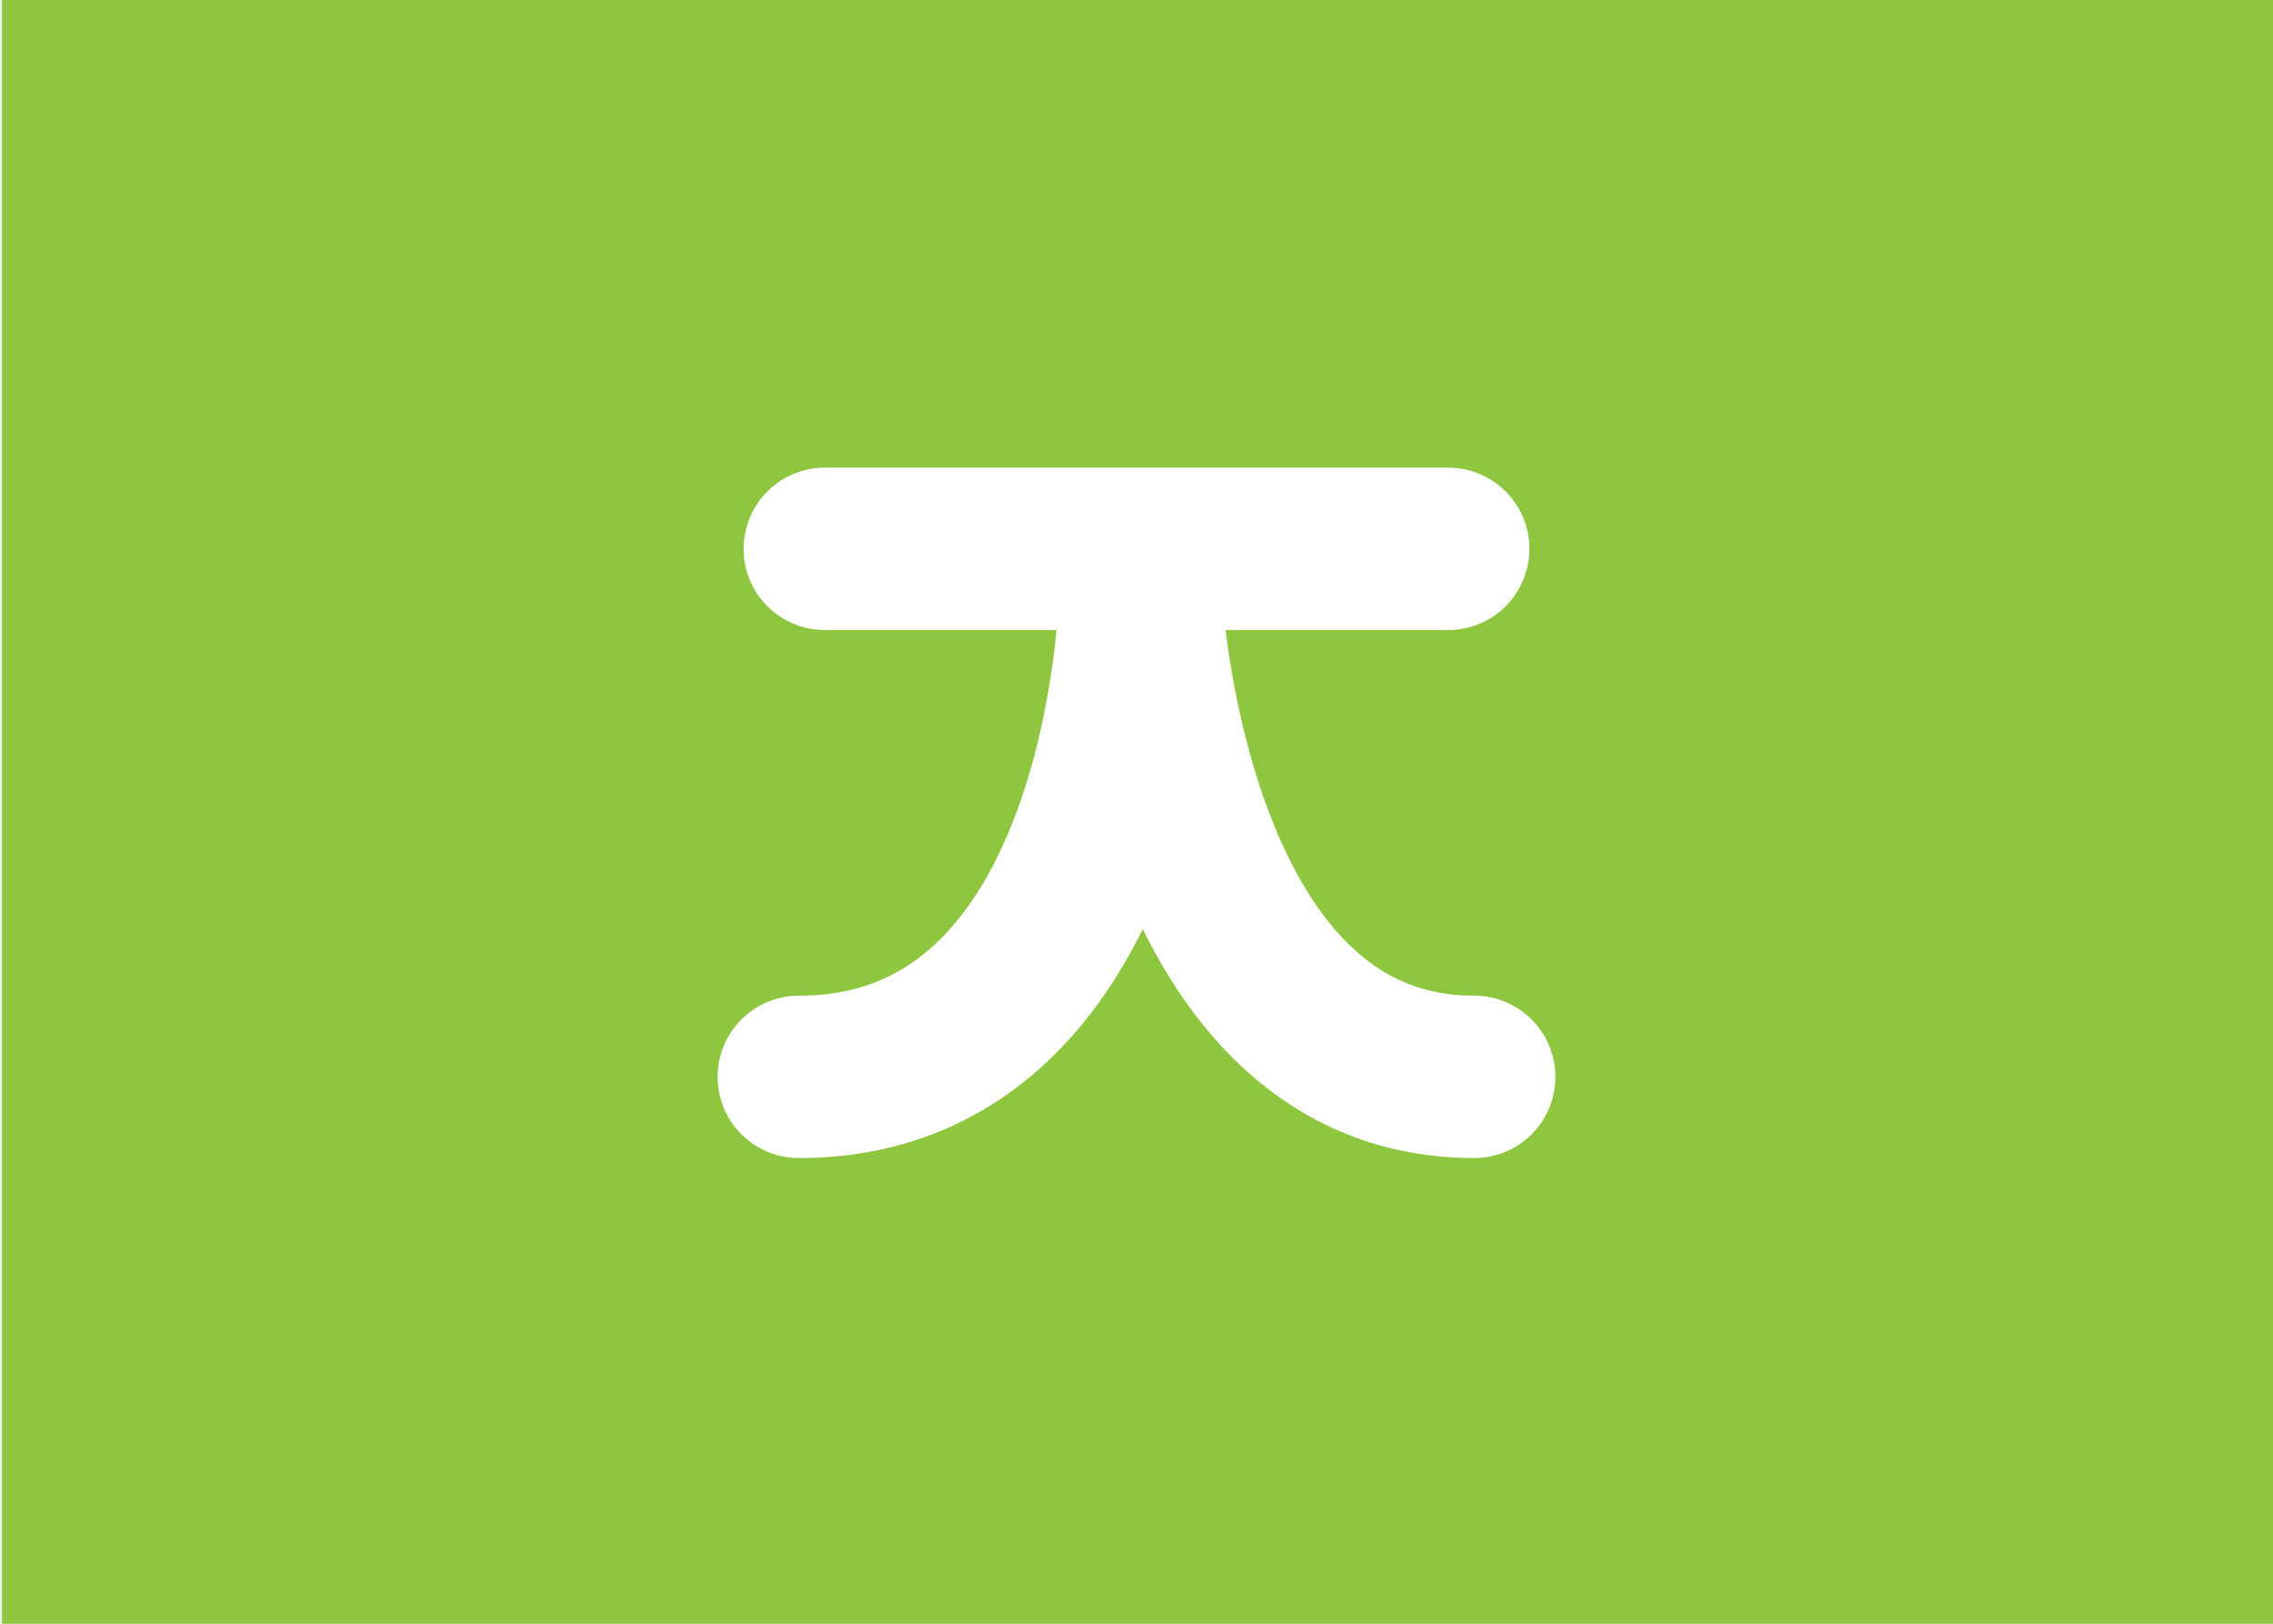
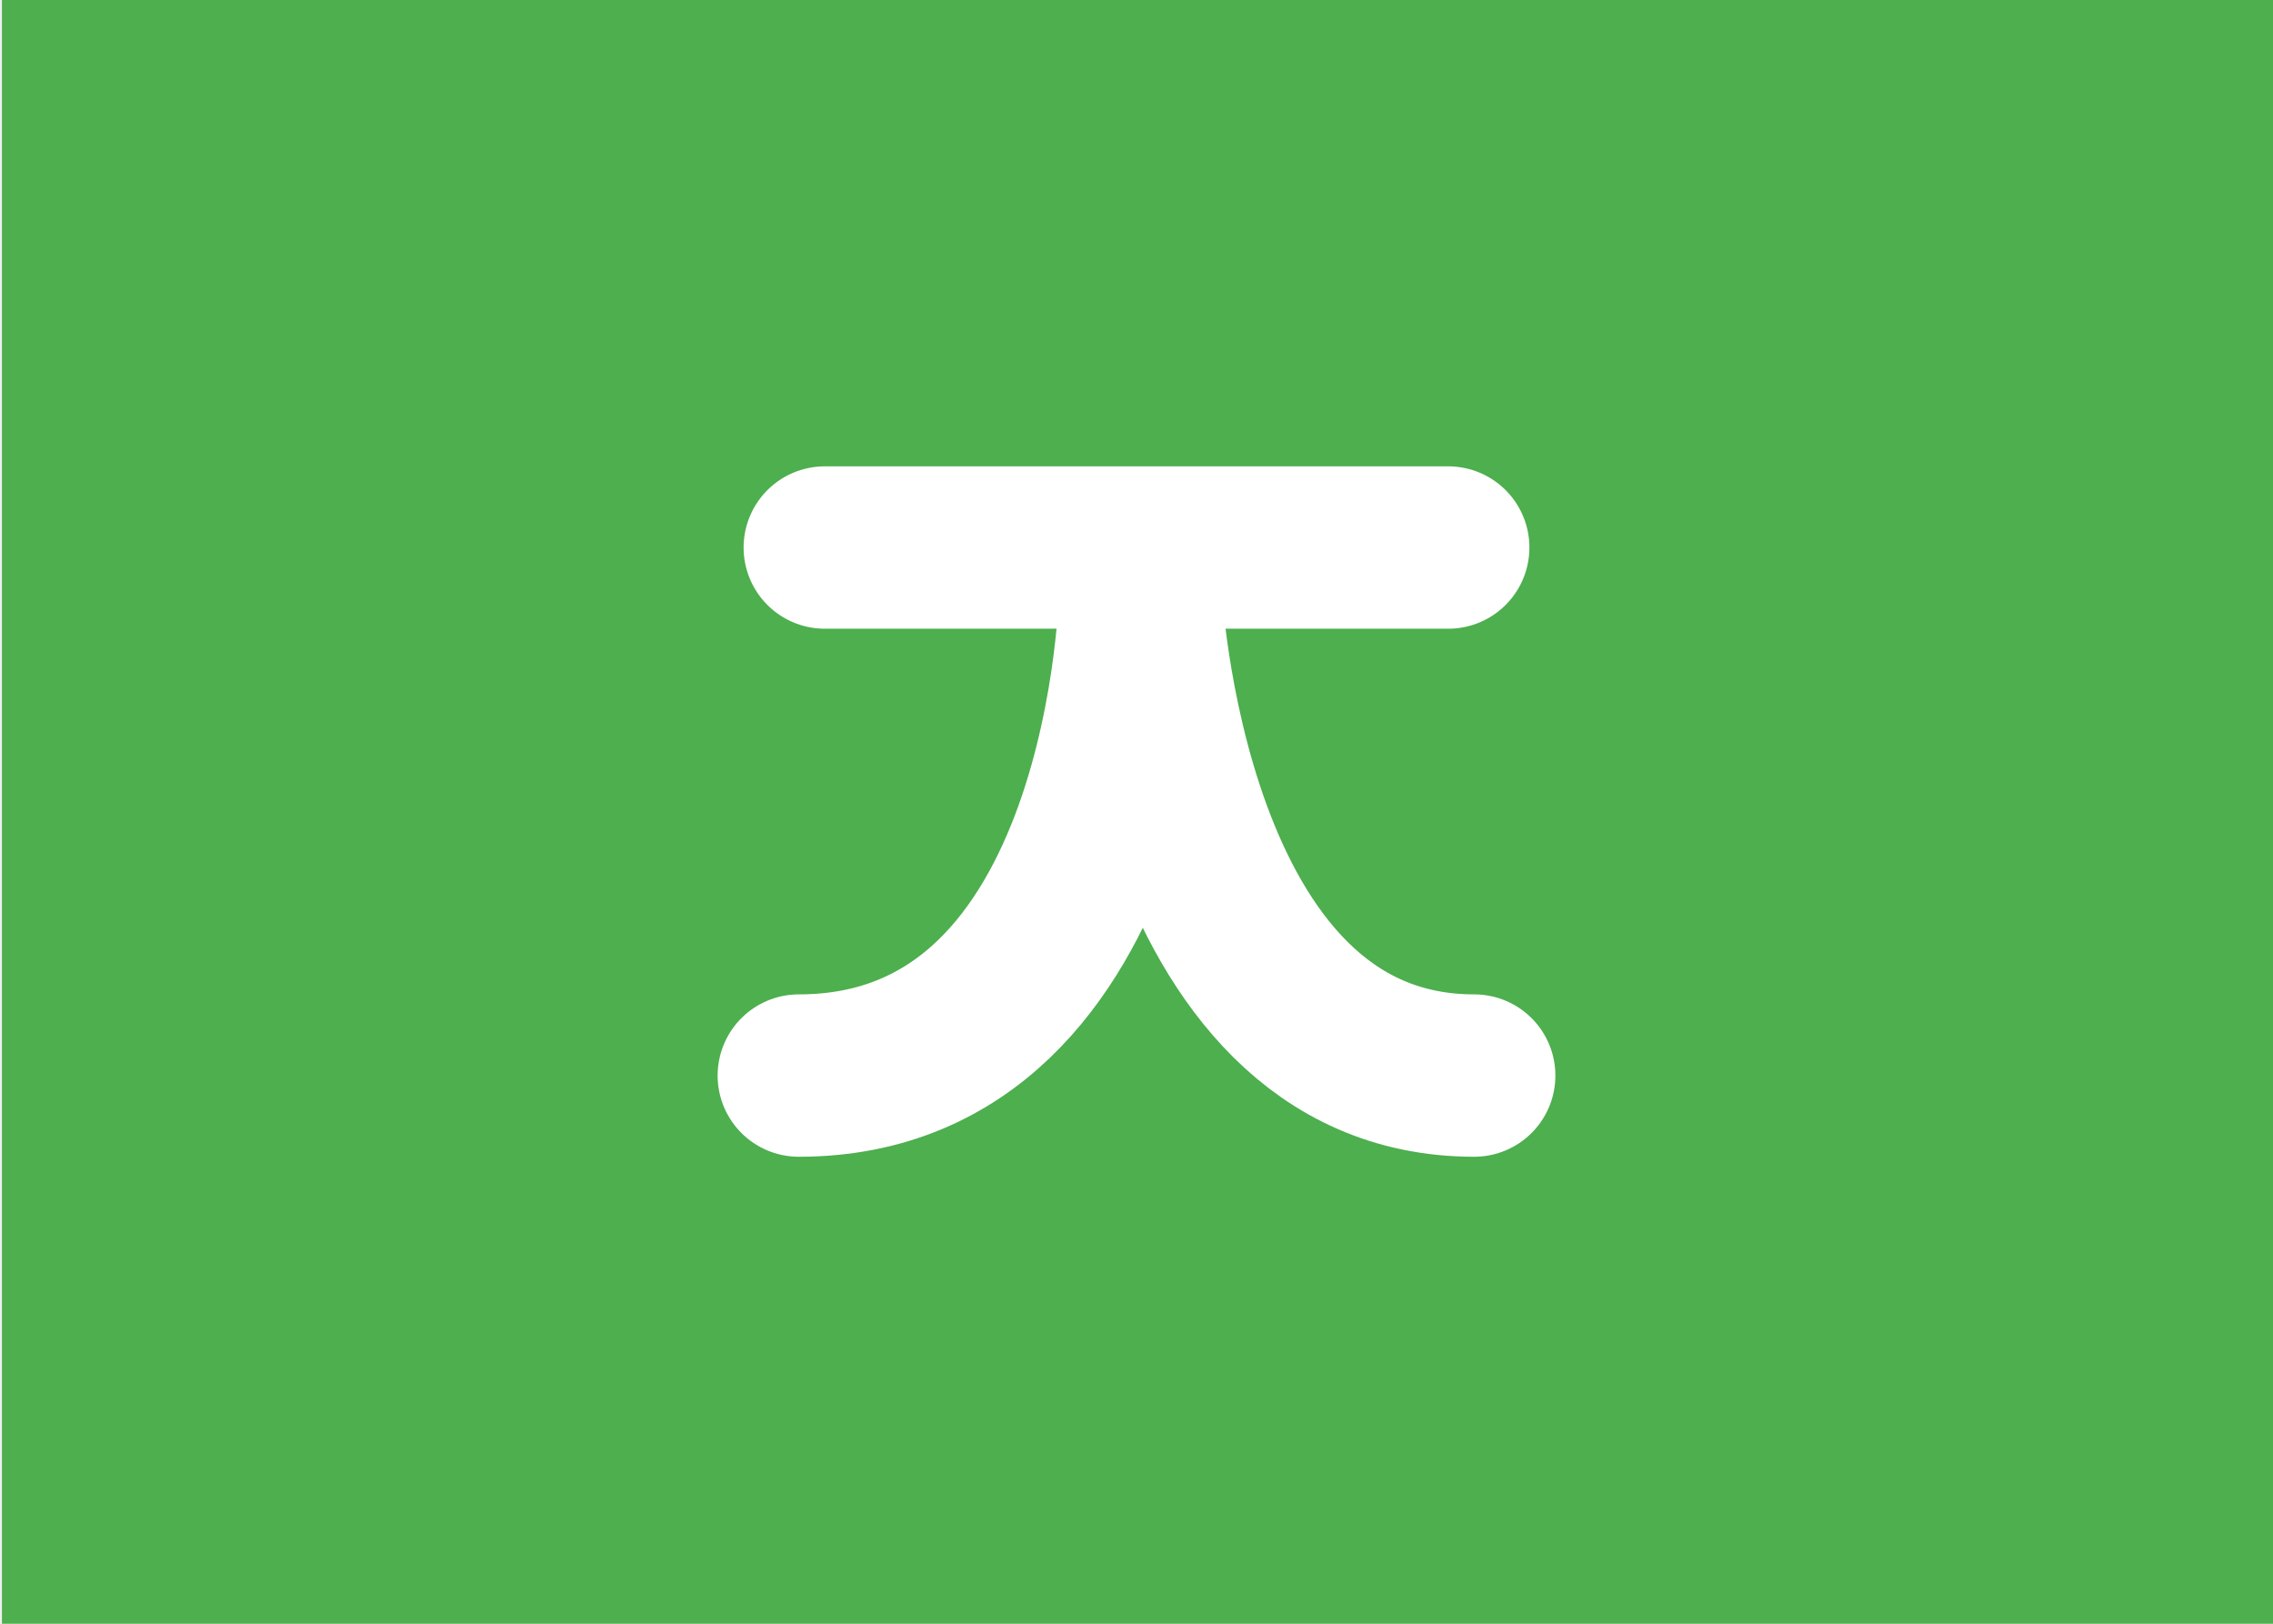
- <svg xmlns="http://www.w3.org/2000/svg" version="1.1" x="0px" y="0px" viewBox="0 0 350 250" enable-background="new 0 0 350 250" xml:space="preserve">
-   <g id="Layer_1">
-     <rect x="0.3" fill="#8EC73F" width="350" height="250" />
+ <svg xmlns="http://www.w3.org/2000/svg" version="1.1" id="Layer_1" x="0px" y="0px" viewBox="0 0 350 250" enable-background="new 0 0 350 250" xml:space="preserve">
+   <g id="Layer_1_1_">
+     <rect x="0.3" fill="#4DAF4E" width="350" height="250" />
  </g>
  <g id="Layer_4">
    <g>
-       <line fill="none" stroke="#FFFFFF" stroke-width="25" stroke-linecap="round" stroke-linejoin="round" stroke-miterlimit="10" x1="127" y1="84.5" x2="223" y2="84.5" />
-       <path fill="none" stroke="#FFFFFF" stroke-width="25" stroke-linecap="round" stroke-linejoin="round" stroke-miterlimit="10" d="    M123,165.8c51.5,0,52.6-74.8,52.6-74.8s3.4,74.8,51.4,74.8" />
+       <line fill="none" stroke="#FFFFFF" stroke-width="25" stroke-linecap="round" stroke-linejoin="round" stroke-miterlimit="10" x1="127" y1="84.3" x2="223" y2="84.3" />
+       <path fill="none" stroke="#FFFFFF" stroke-width="25" stroke-linecap="round" stroke-linejoin="round" stroke-miterlimit="10" d="    M123,165.6c51.5,0,52.6-74.8,52.6-74.8s3.4,74.8,51.4,74.8" />
    </g>
  </g>
</svg>
